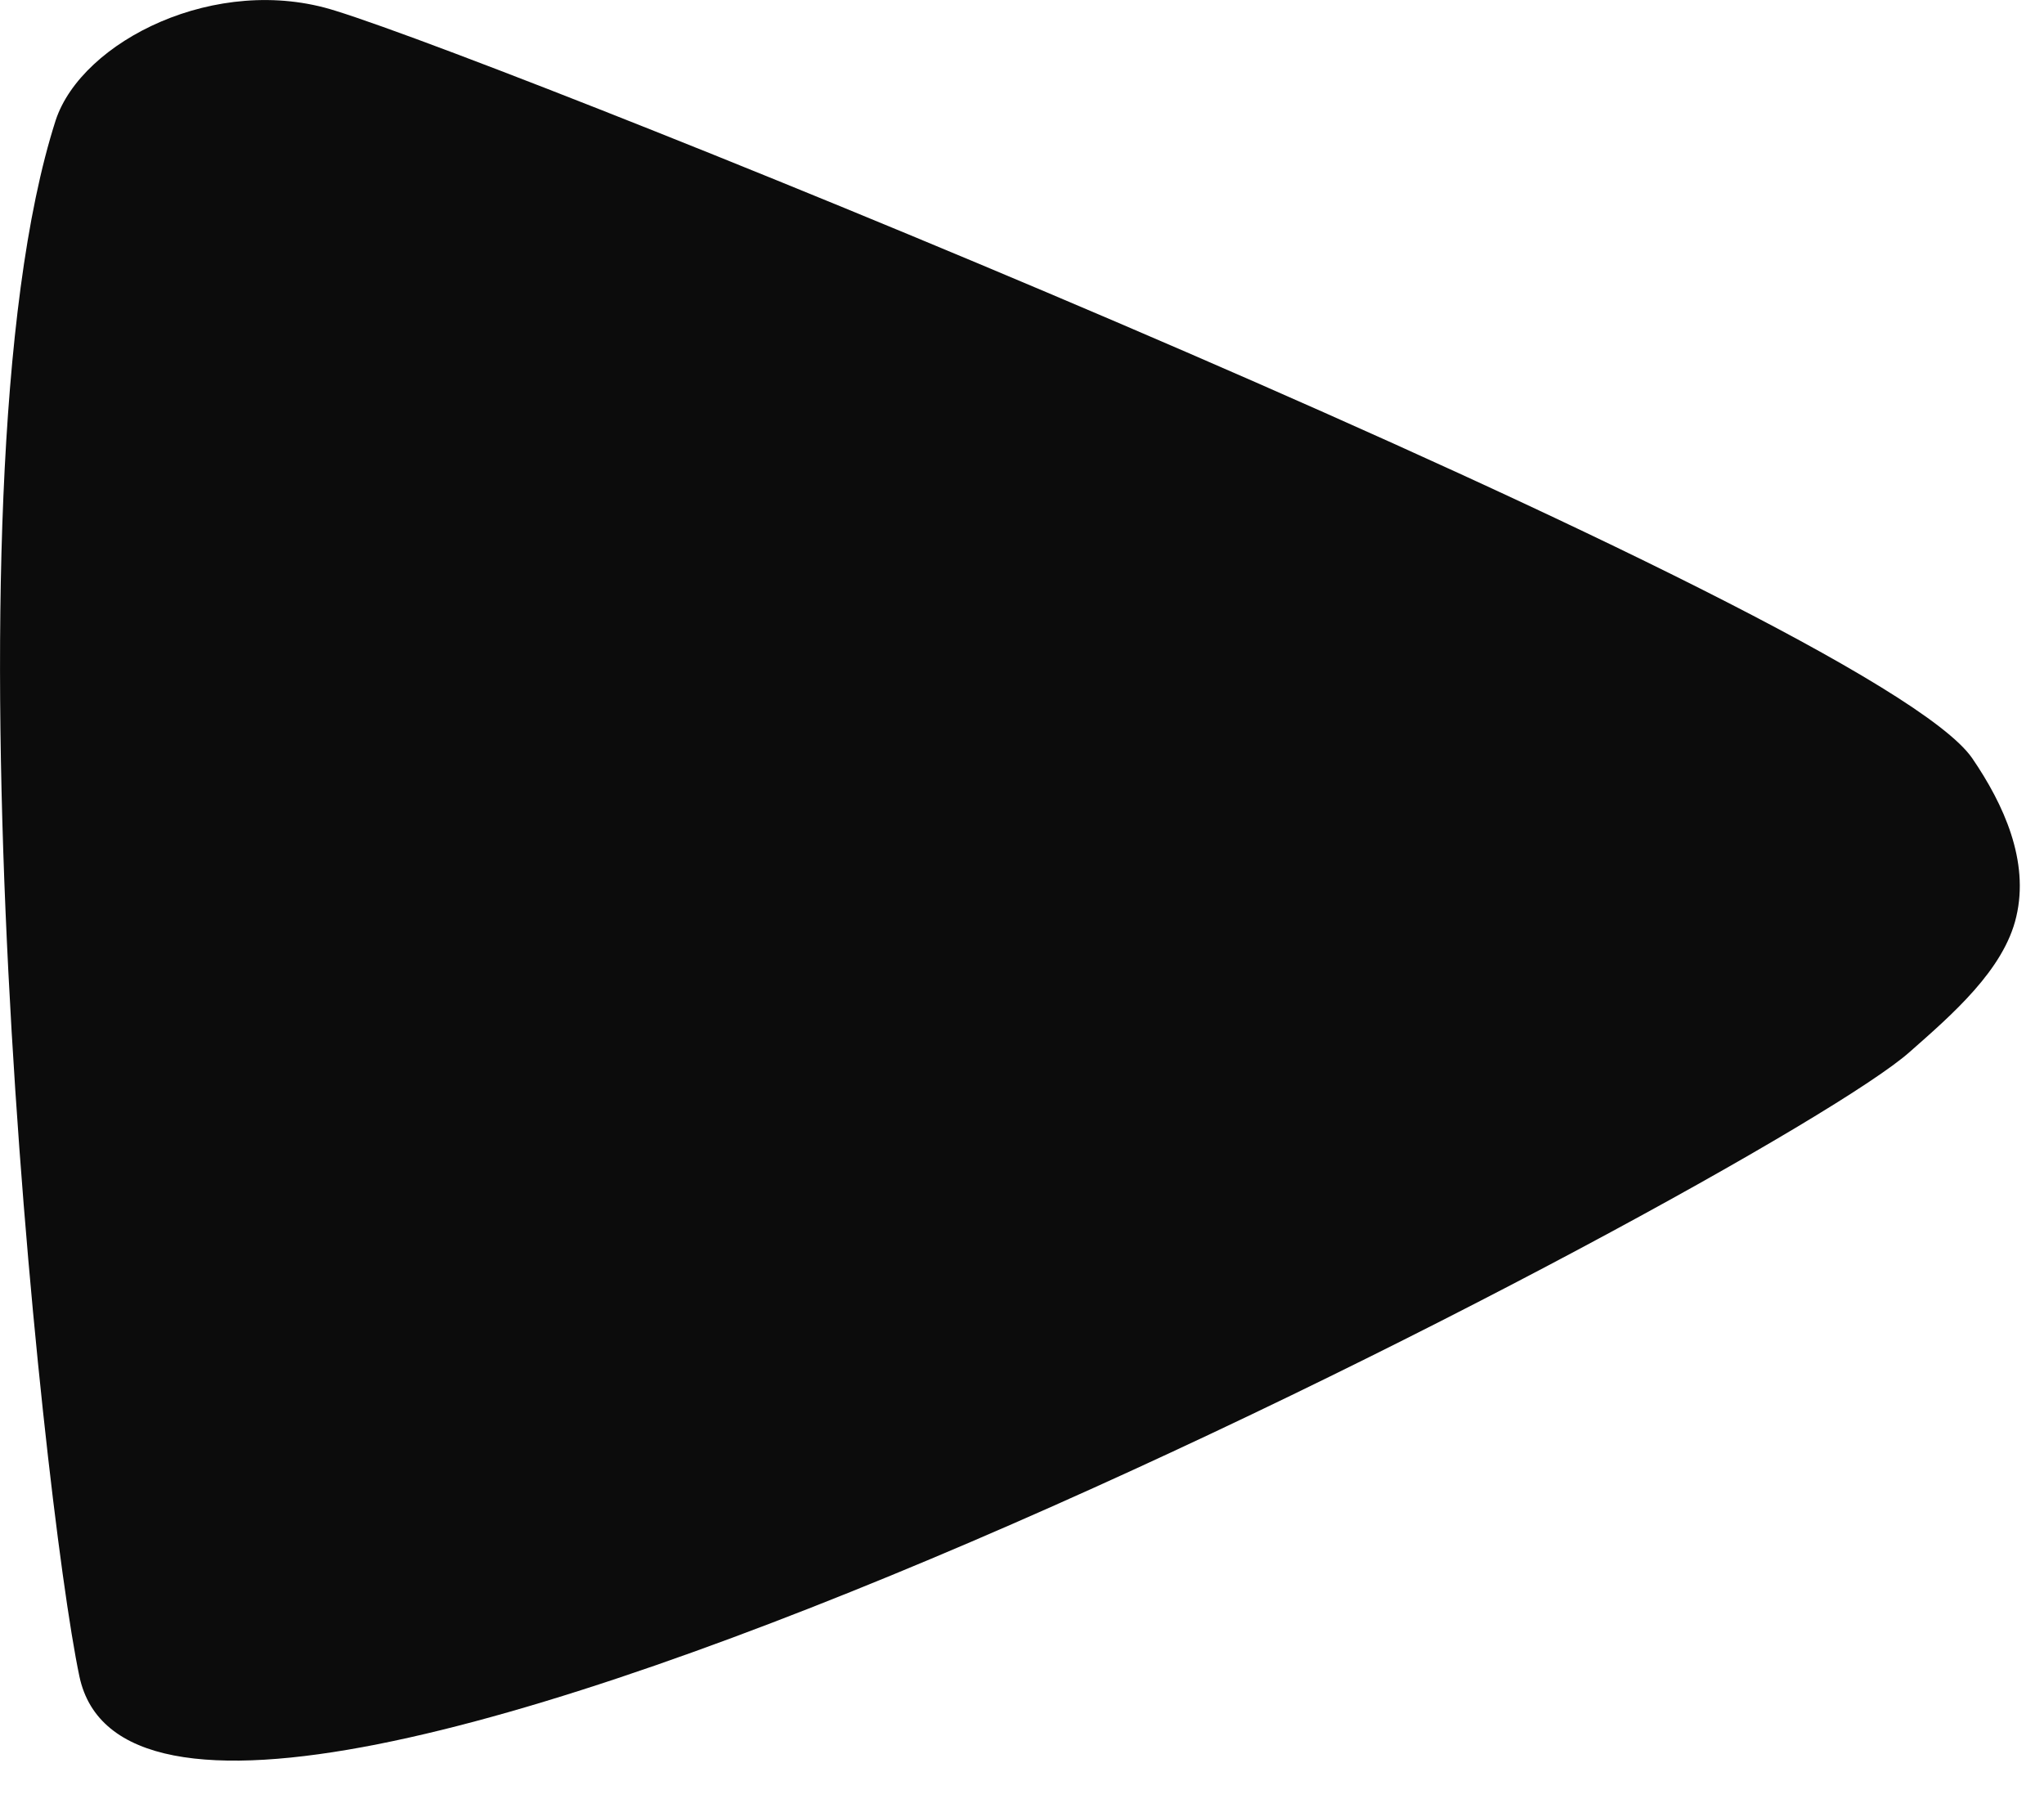
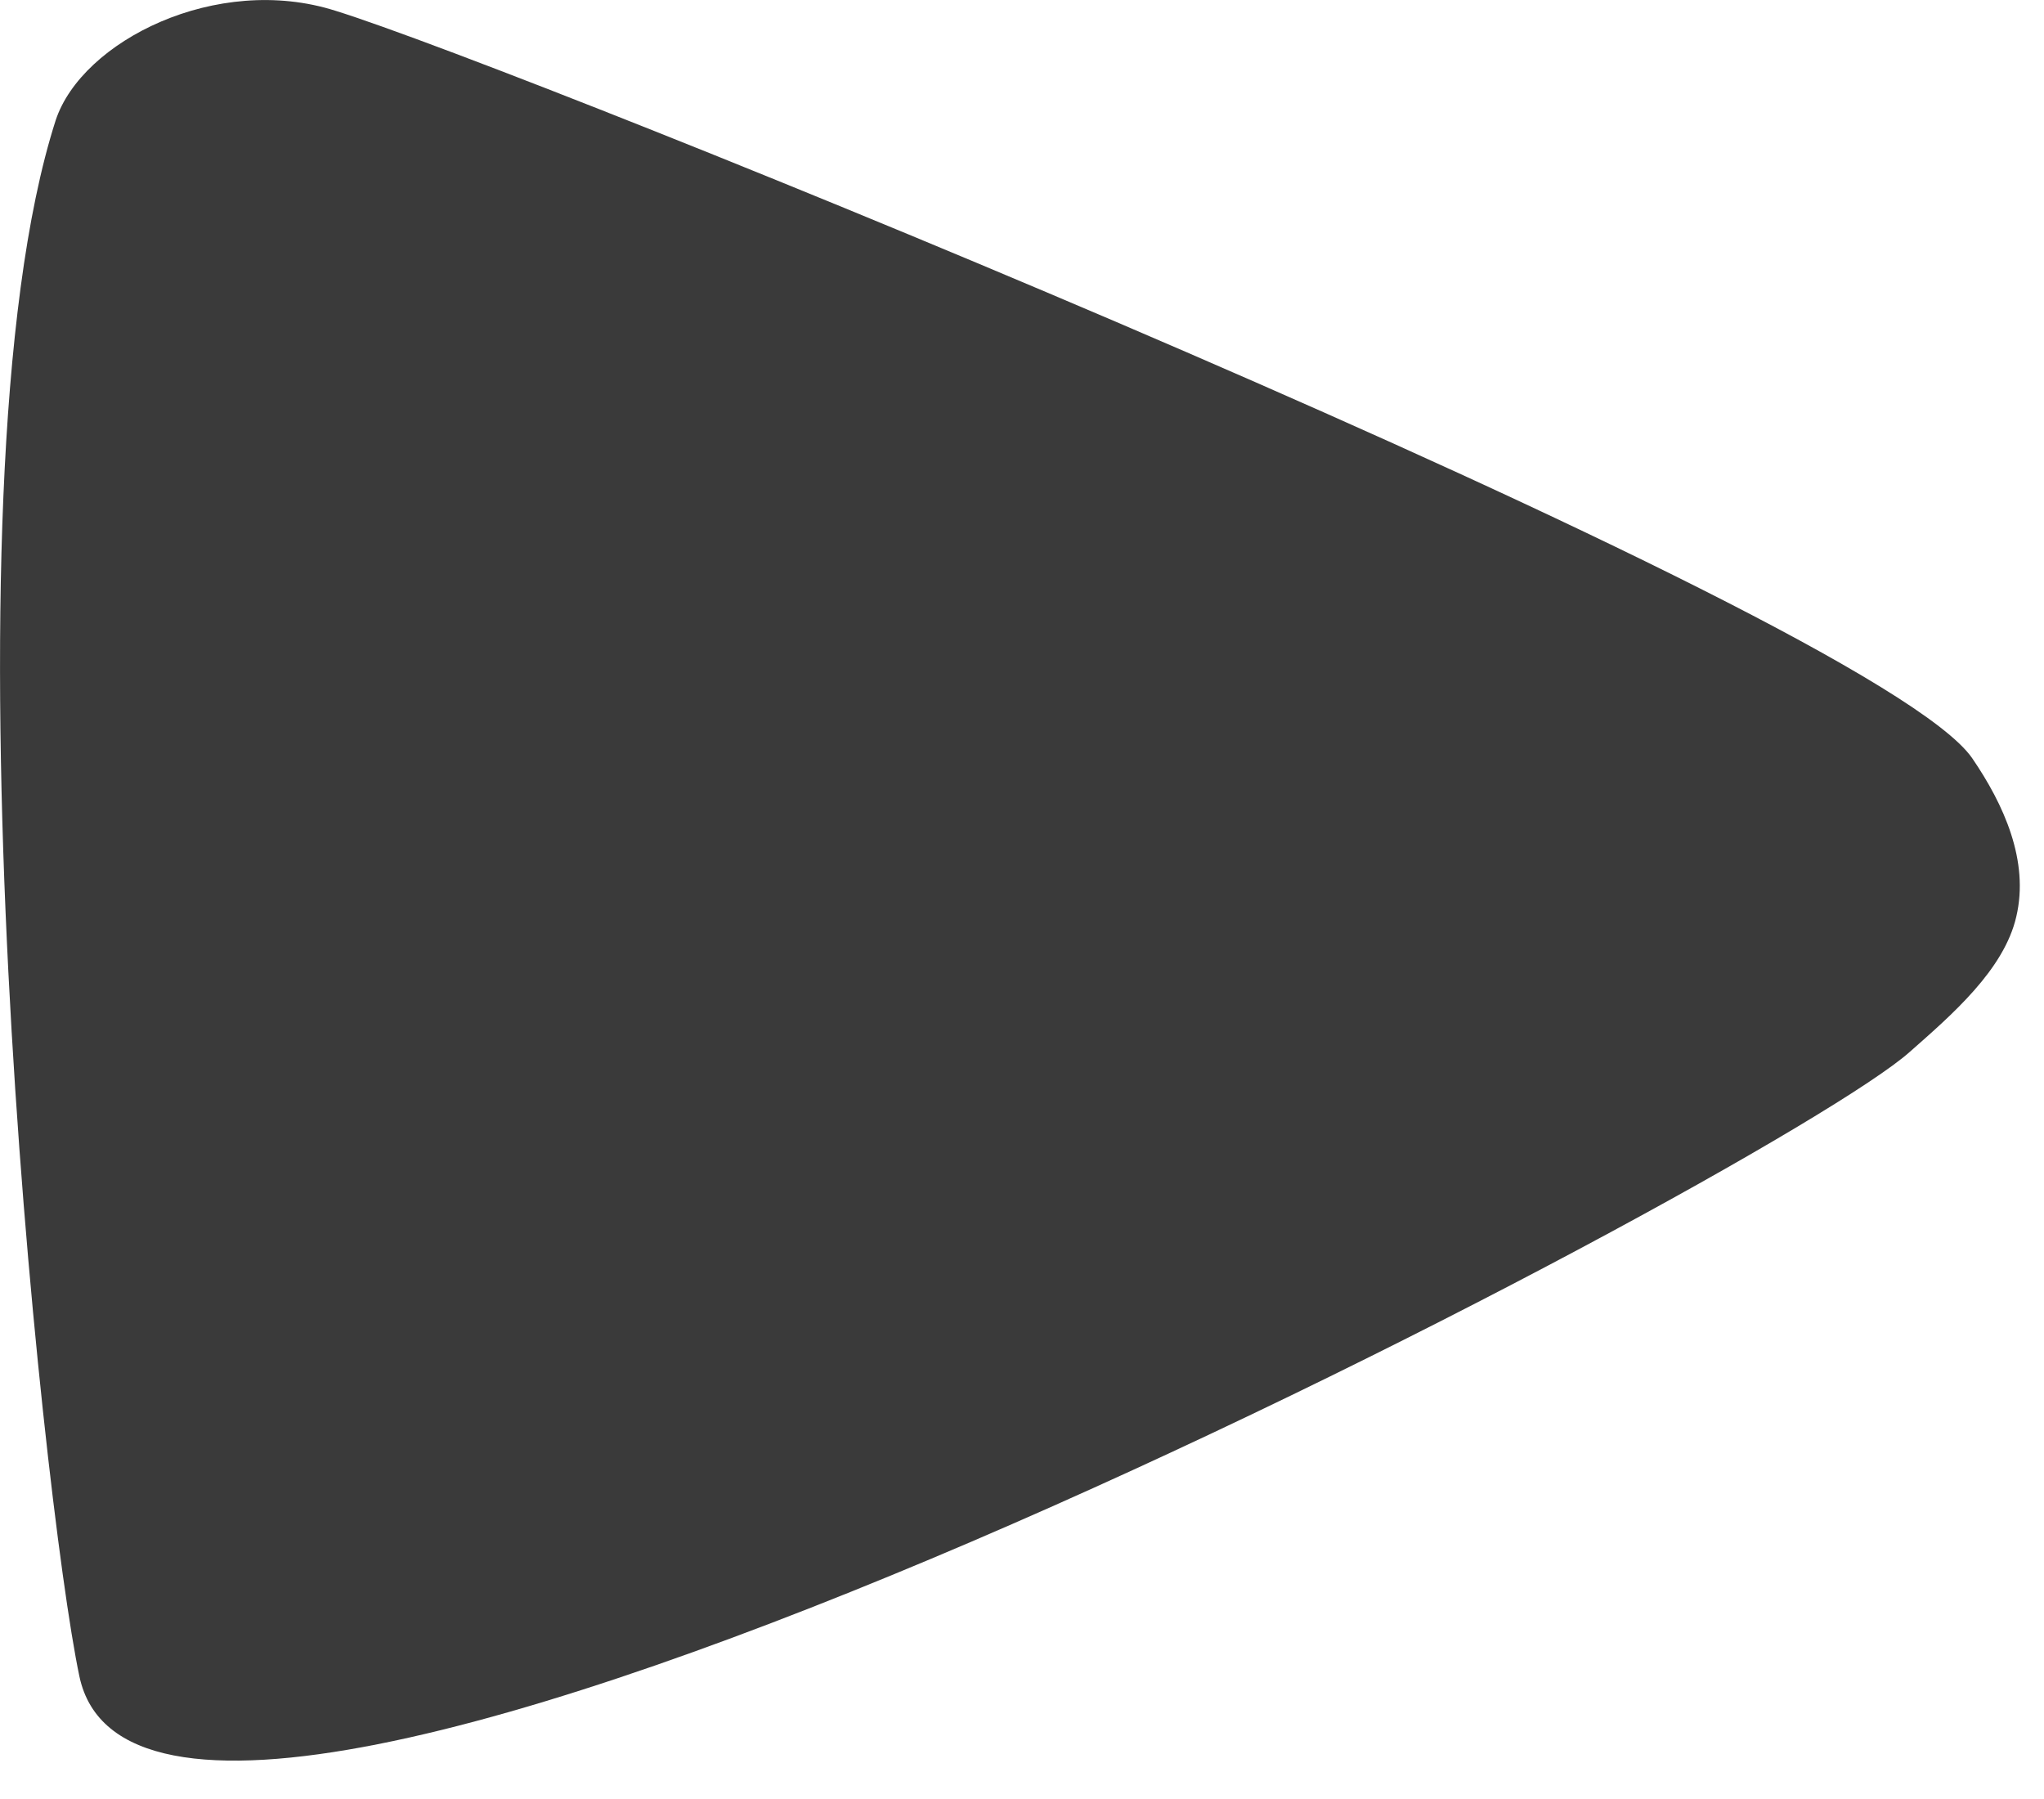
<svg xmlns="http://www.w3.org/2000/svg" width="25" height="22" viewBox="0 0 25 22" fill="none">
-   <path d="M0.681 1.471C-0.789 6.051 0.511 18.32 0.971 20.5C1.881 24.8 21.701 14.351 23.361 12.861C23.871 12.411 24.511 11.861 24.661 11.21C24.821 10.53 24.511 9.841 24.121 9.271C22.901 7.511 6.371 0.831 4.101 0.131C2.651 -0.329 1.001 0.501 0.681 1.471Z" fill="#0C0C0C" />
+   <path d="M0.681 1.471C-0.789 6.051 0.511 18.32 0.971 20.5C1.881 24.8 21.701 14.351 23.361 12.861C23.871 12.411 24.511 11.861 24.661 11.21C24.821 10.53 24.511 9.841 24.121 9.271C22.901 7.511 6.371 0.831 4.101 0.131C2.651 -0.329 1.001 0.501 0.681 1.471Z" fill="#3a3a3a" />
</svg>
